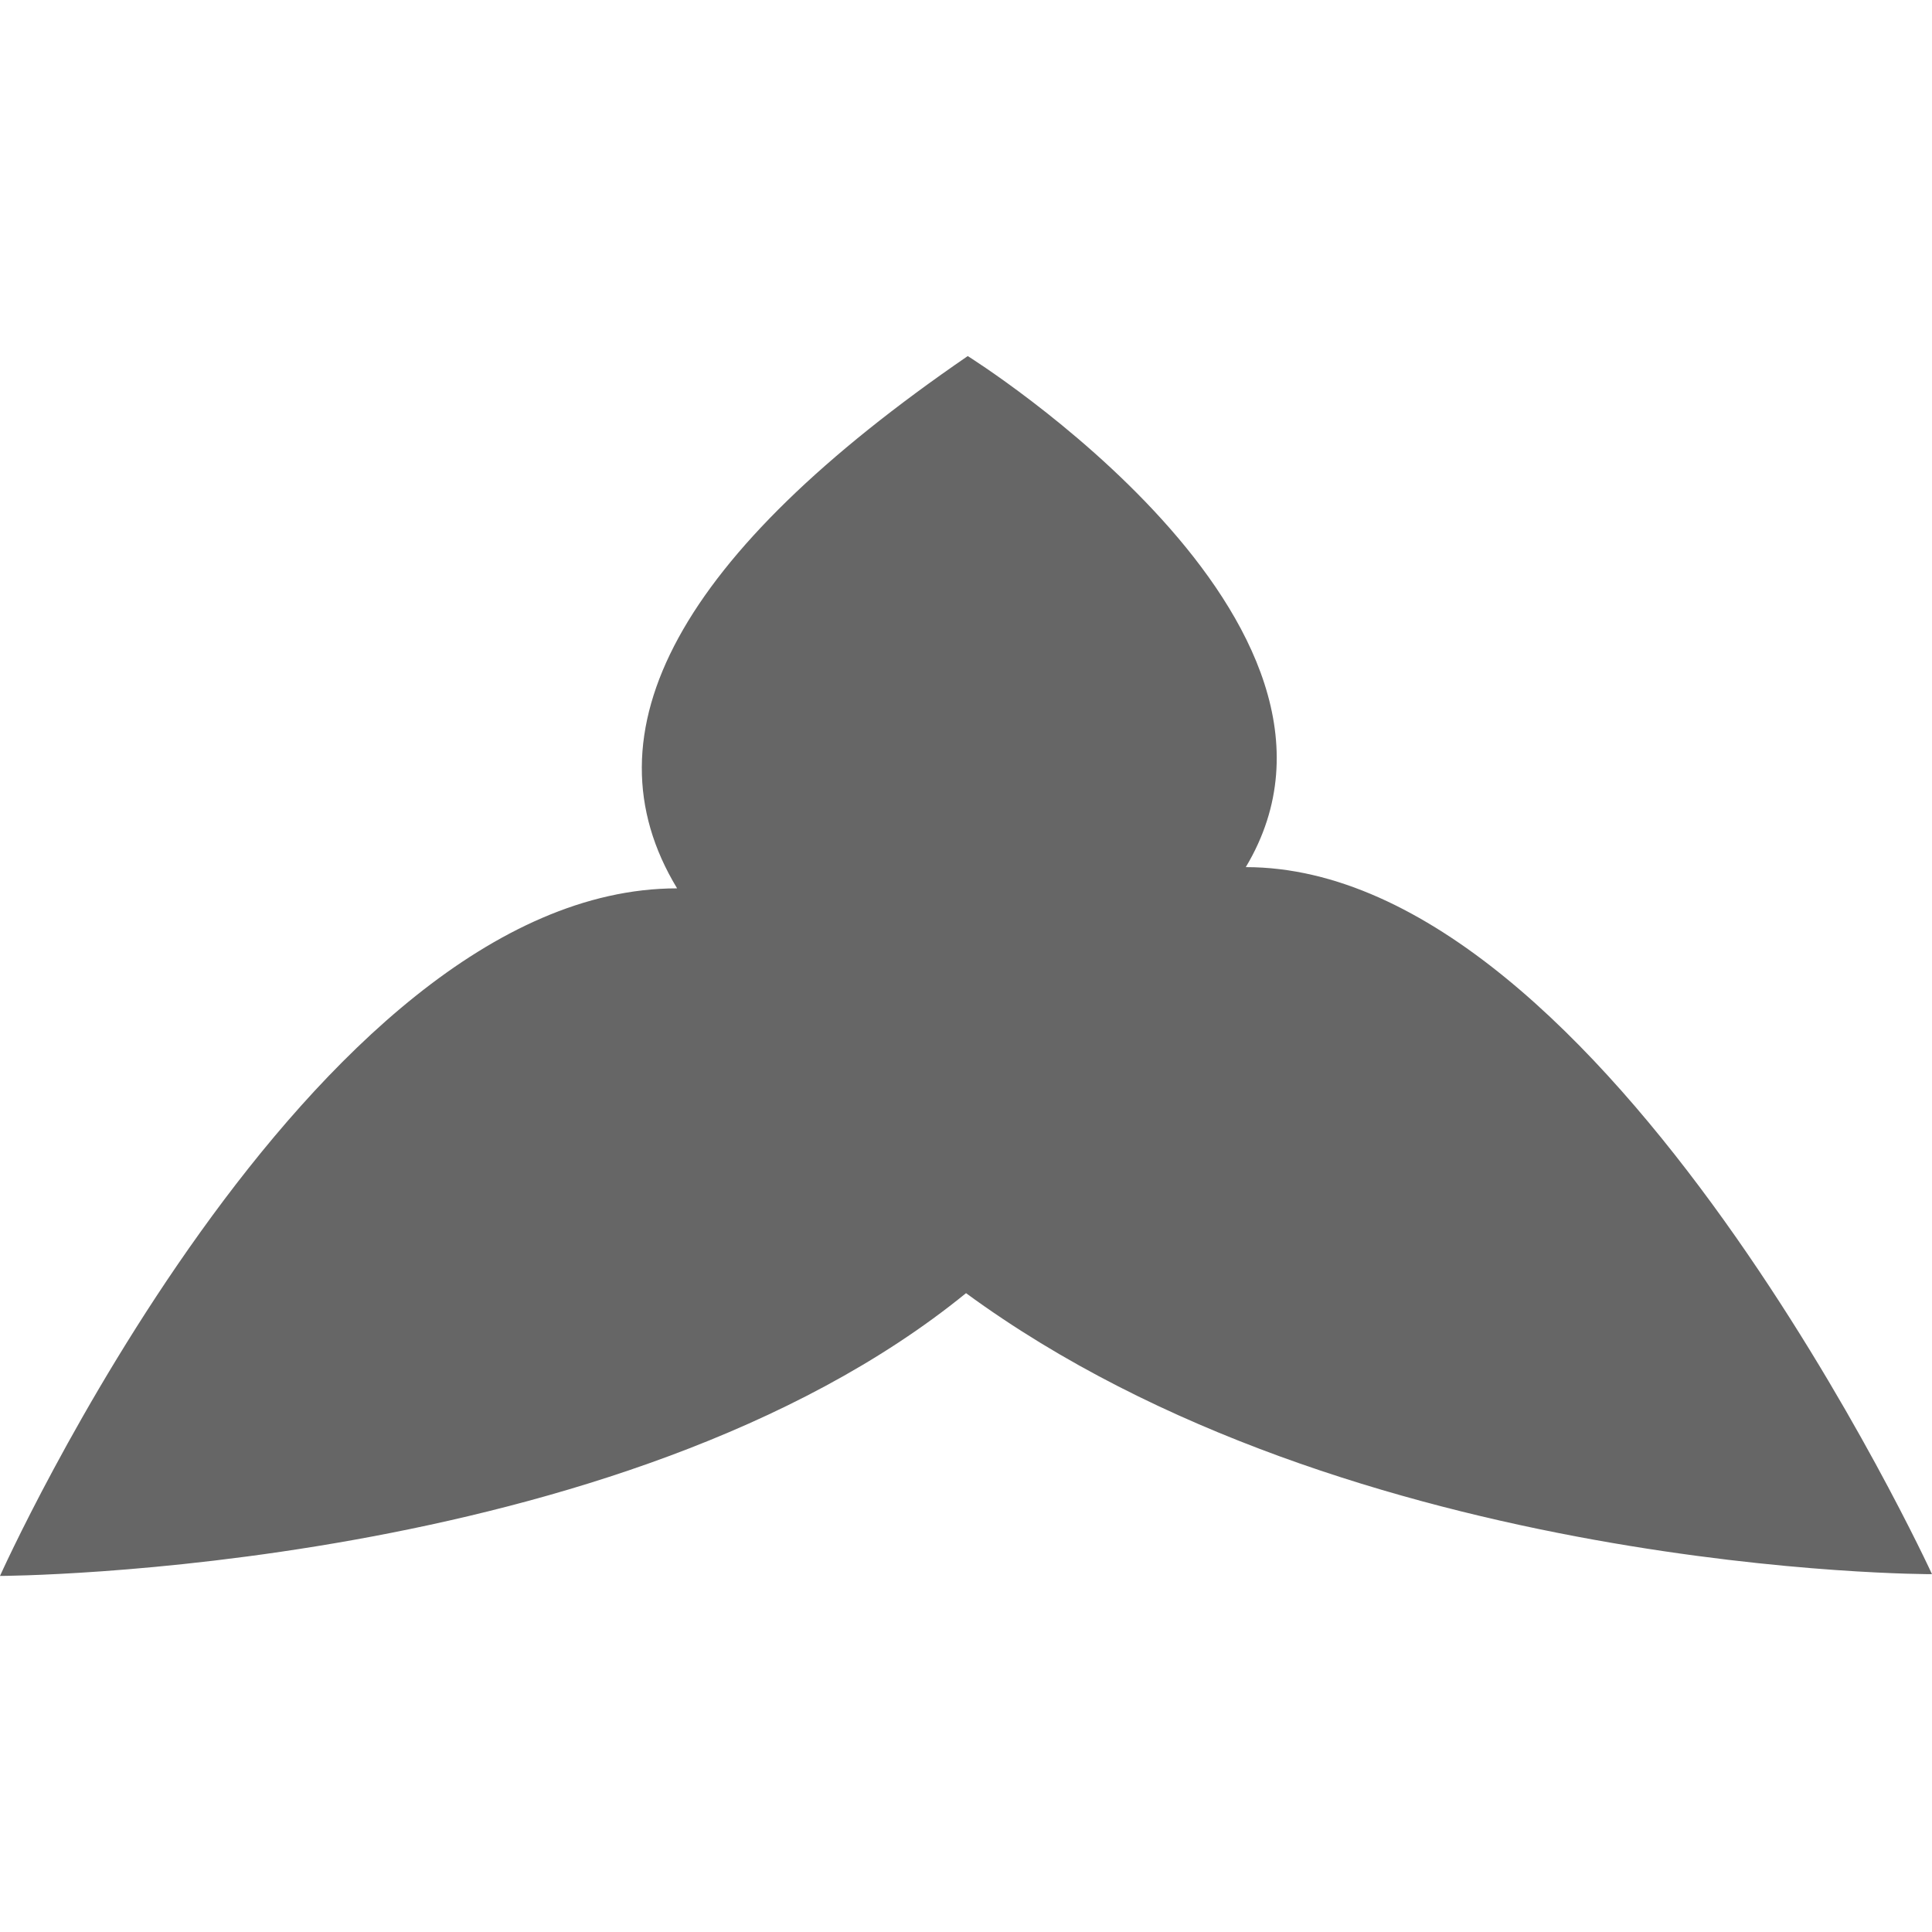
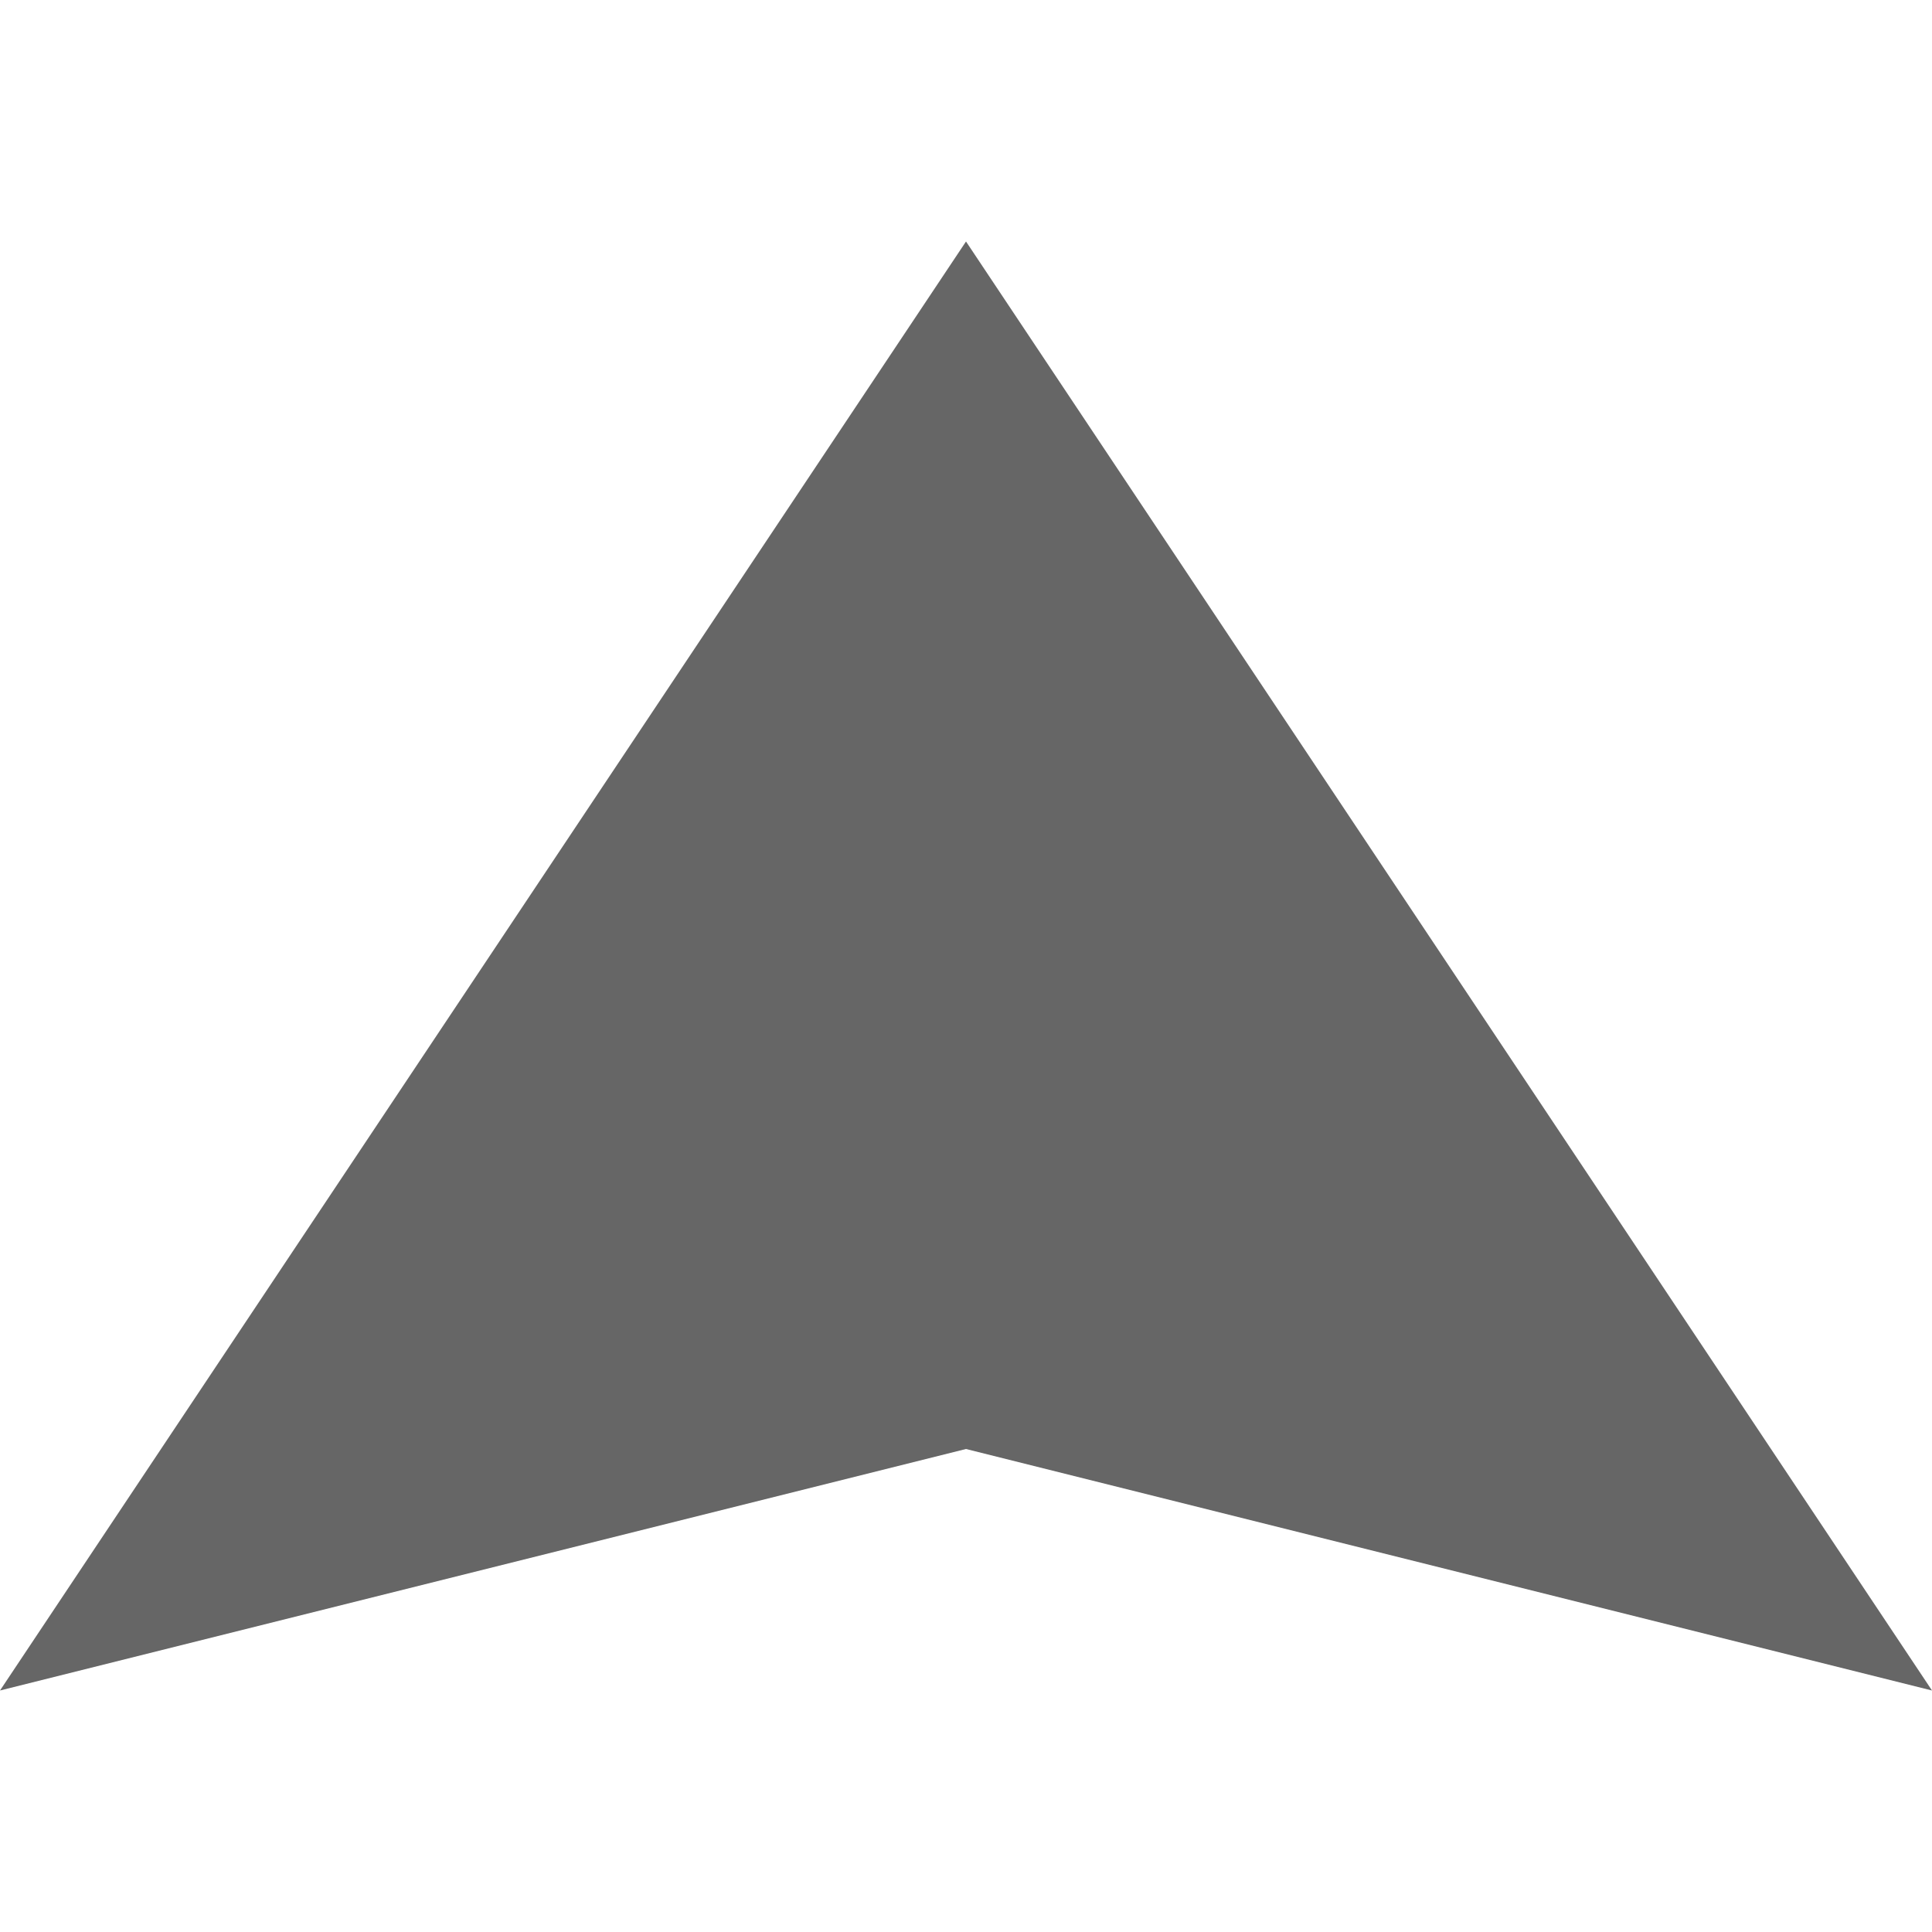
- <svg xmlns="http://www.w3.org/2000/svg" viewBox="0 0 371.81 234.76" width="1em" height="1em">
+ <svg xmlns="http://www.w3.org/2000/svg" viewBox="0 0 8 6" width="1em" height="1em">
  <defs>
    <style>.cls-1{fill:#666666;}</style>
  </defs>
-   <g id="Layer_2" data-name="Layer 2">
-     <g id="Layer_1-2" data-name="Layer 1">
-       <path class="cls-1" d="M371.81,234.42v0c0,0-111.63.34-185.9-54.08v0C119.51,234.42,0,234.76,0,234.76v0c0,0,59.39-132.322,130.309-132.322Q102.875,57.202,186.24,0v0c0,0,81.819,51.073,53.51,98.352C309.209,98.352,371.81,234.42,371.81,234.42Z" />
-     </g>
-   </g>
+   <path class="cls-1" d="M 4,0 L 8,6 L 4,5 L 0,6 Z" />
</svg>
